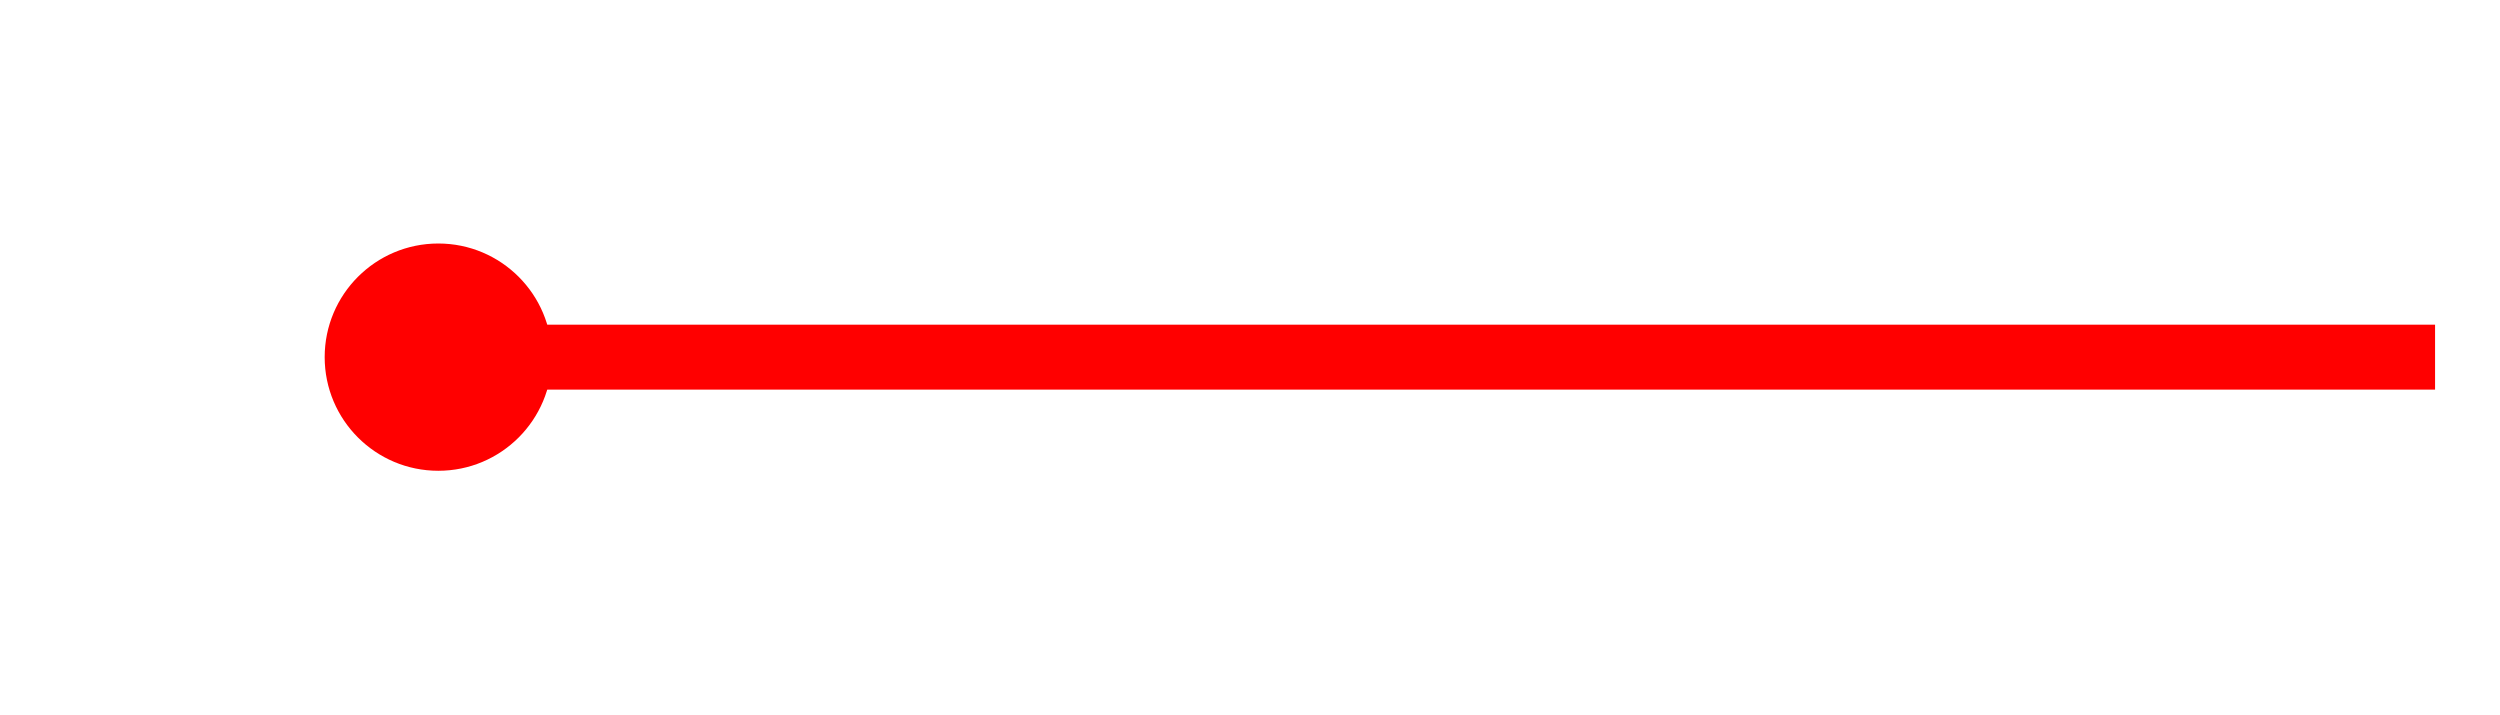
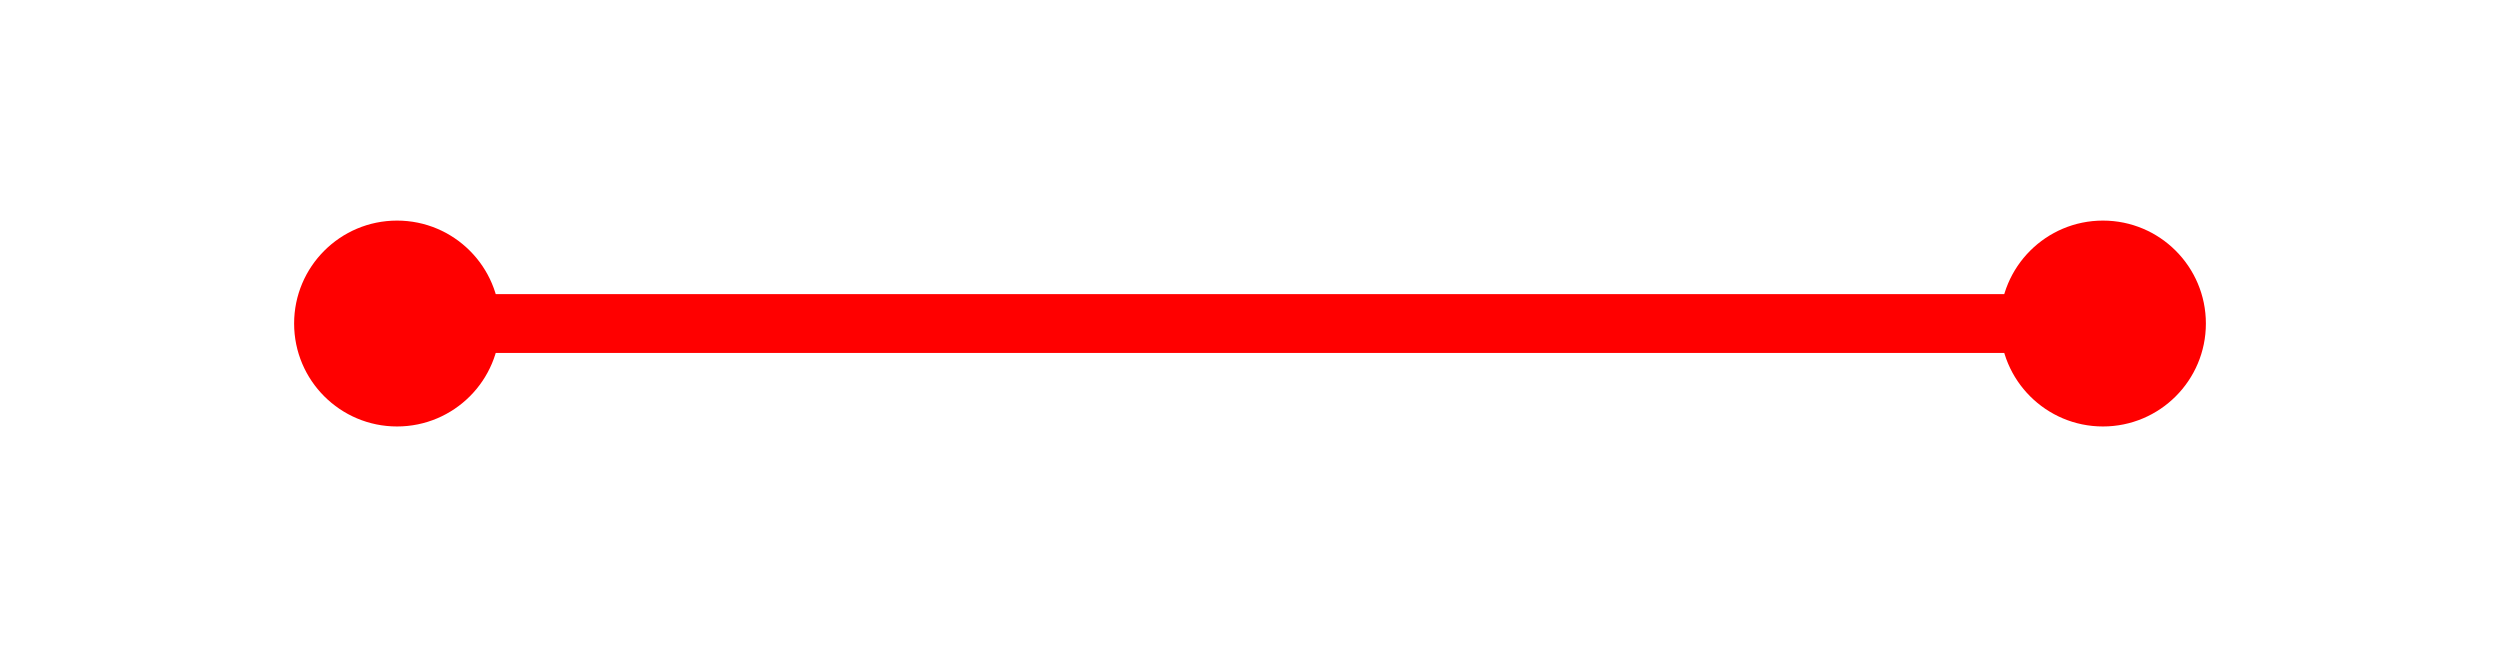
- <svg xmlns="http://www.w3.org/2000/svg" version="1.1" width="77px" height="22px">
-   <g transform="matrix(1 0 0 1 -699 -281 )">
-     <path d="M 712.5 288.5  A 3.5 3.5 0 0 0 709 292 A 3.5 3.5 0 0 0 712.5 295.5 A 3.5 3.5 0 0 0 716 292 A 3.5 3.5 0 0 0 712.5 288.5 Z " fill-rule="nonzero" fill="#ff0000" stroke="none" />
-     <path d="M 711 292  L 774 292  " stroke-width="2" stroke="#ff0000" fill="none" />
+ <svg xmlns="http://www.w3.org/2000/svg" version="1.1" width="85px" height="22px">
+   <g transform="matrix(1 0 0 1 -908 -213 )">
+     <path d="M 921.5 220.5  A 3.5 3.5 0 0 0 918 224 A 3.5 3.5 0 0 0 921.5 227.5 A 3.5 3.5 0 0 0 925 224 A 3.5 3.5 0 0 0 921.5 220.5 Z M 979.5 220.5  A 3.5 3.5 0 0 0 976 224 A 3.5 3.5 0 0 0 979.5 227.5 A 3.5 3.5 0 0 0 983 224 A 3.5 3.5 0 0 0 979.5 220.5 Z " fill-rule="nonzero" fill="#ff0000" stroke="none" />
+     <path d="M 920 224  L 981 224  " stroke-width="2" stroke="#ff0000" fill="none" />
  </g>
</svg>
